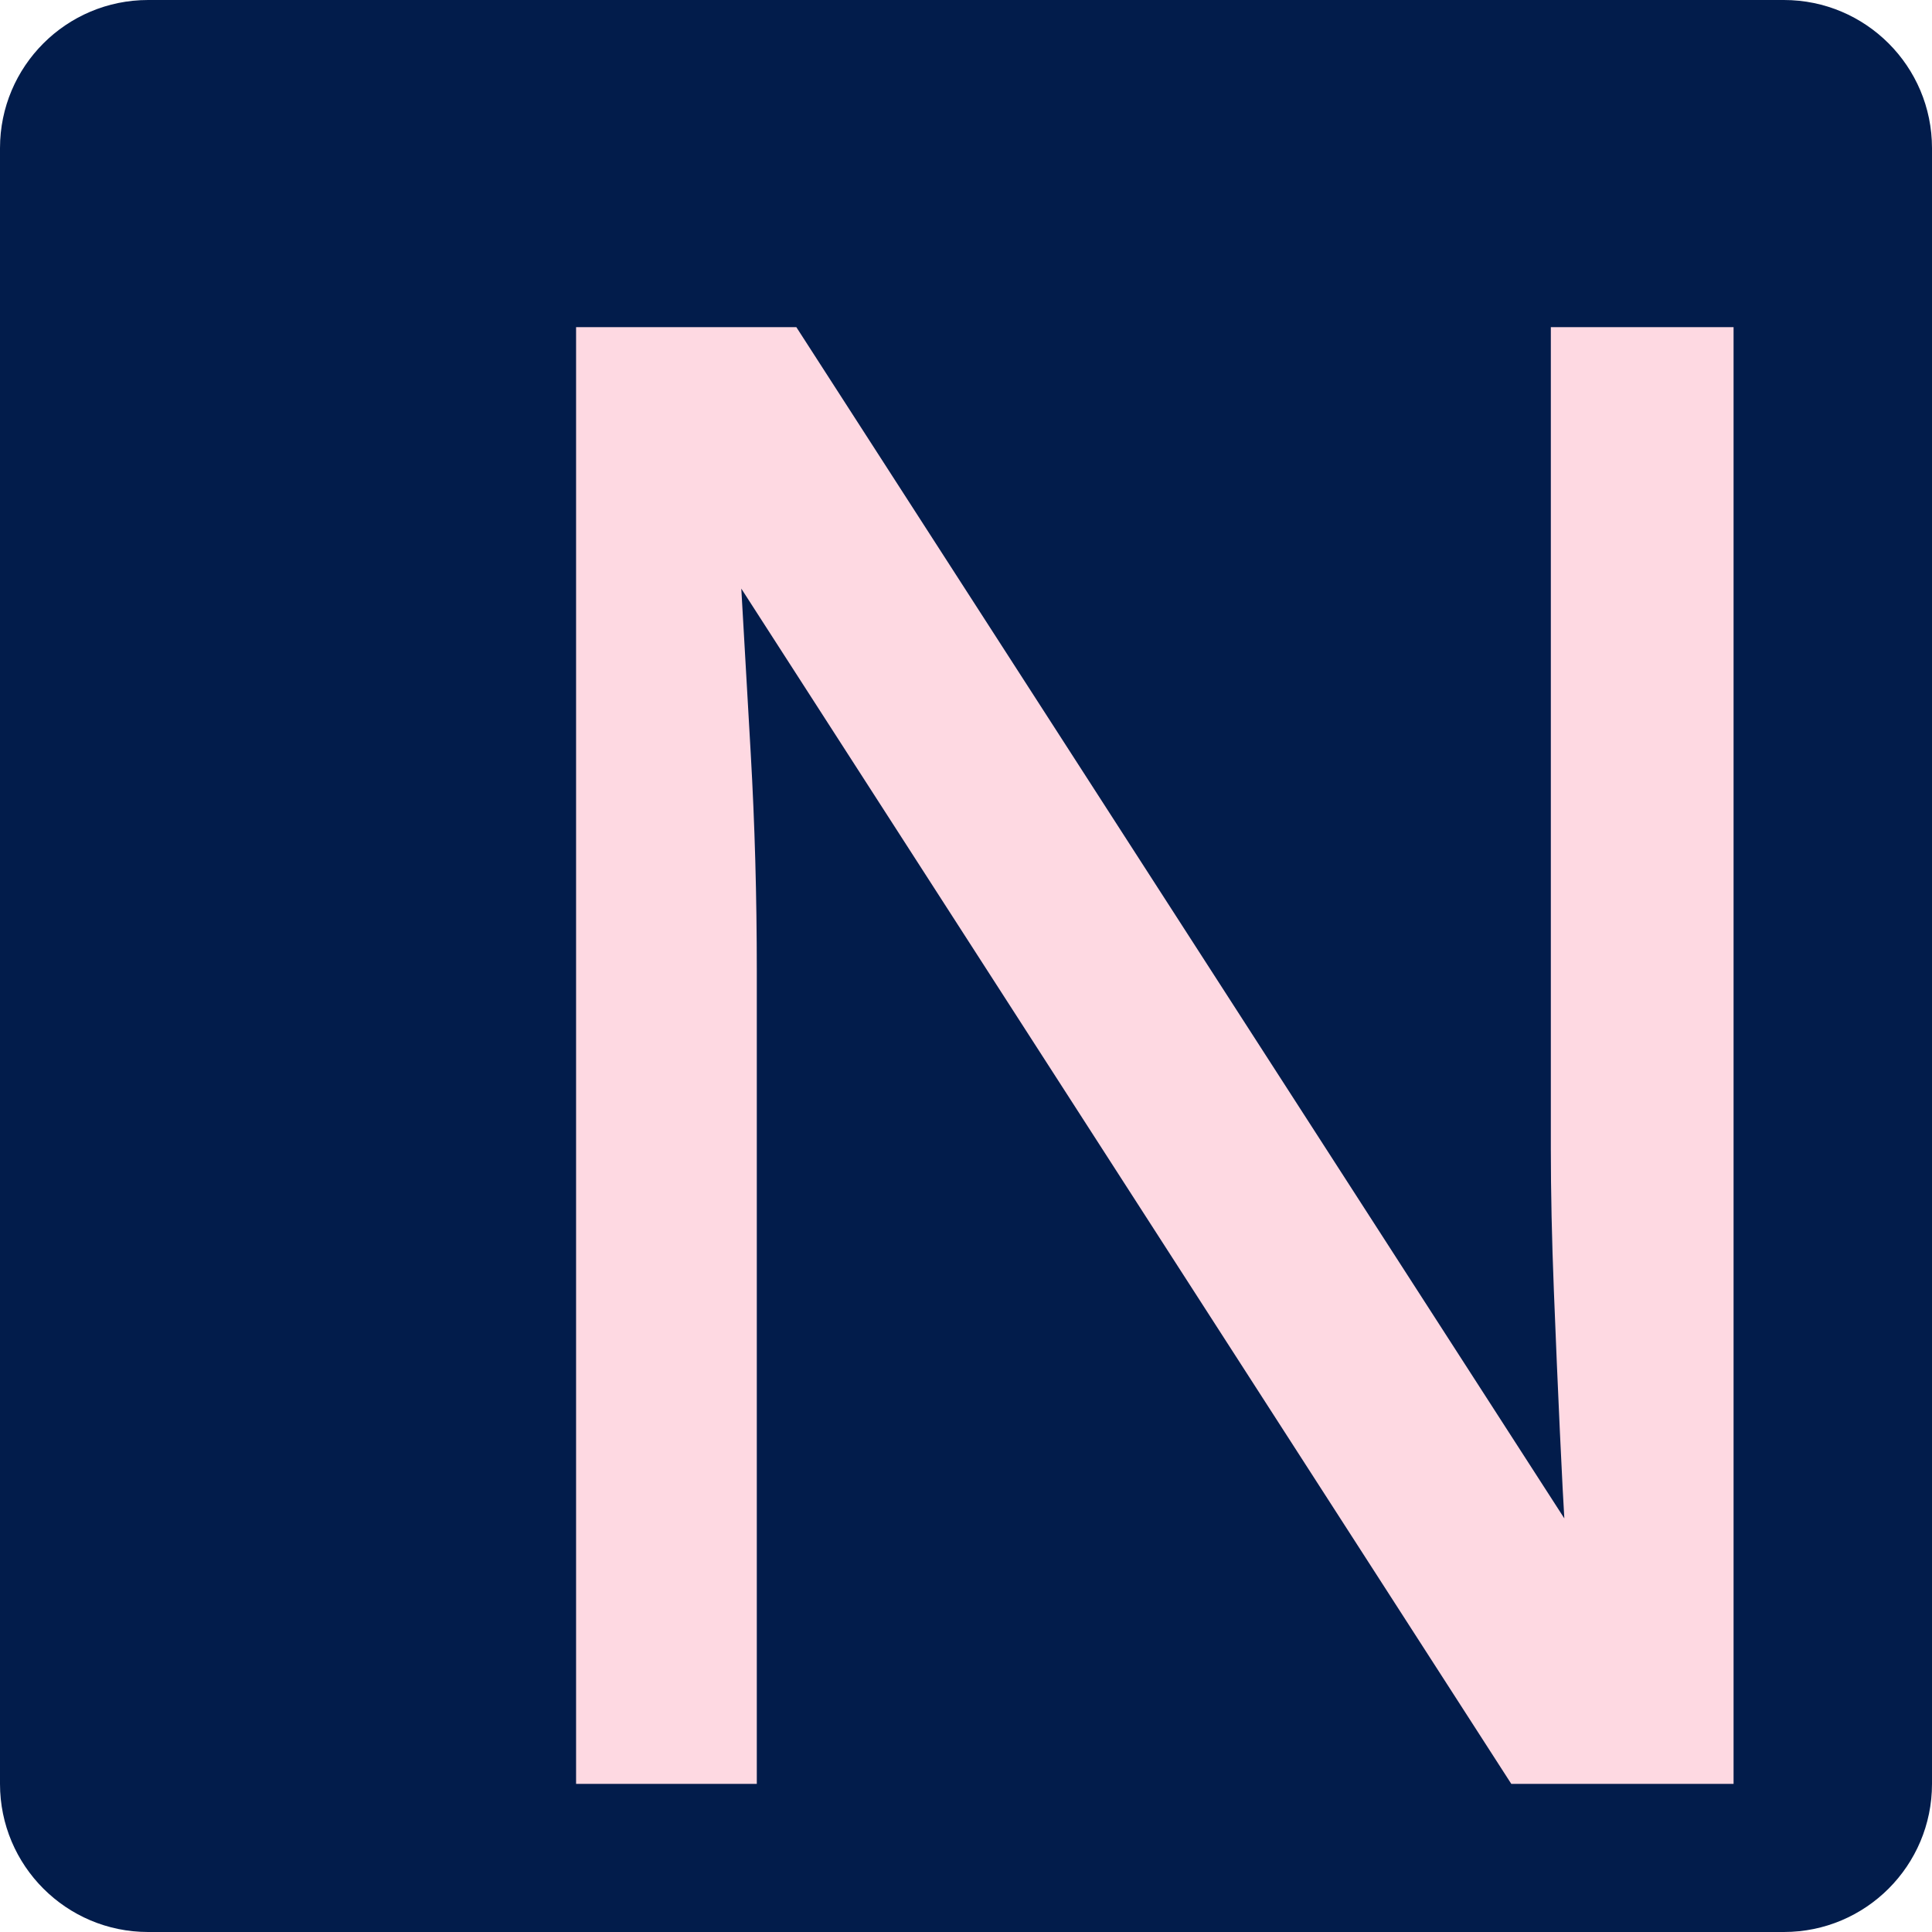
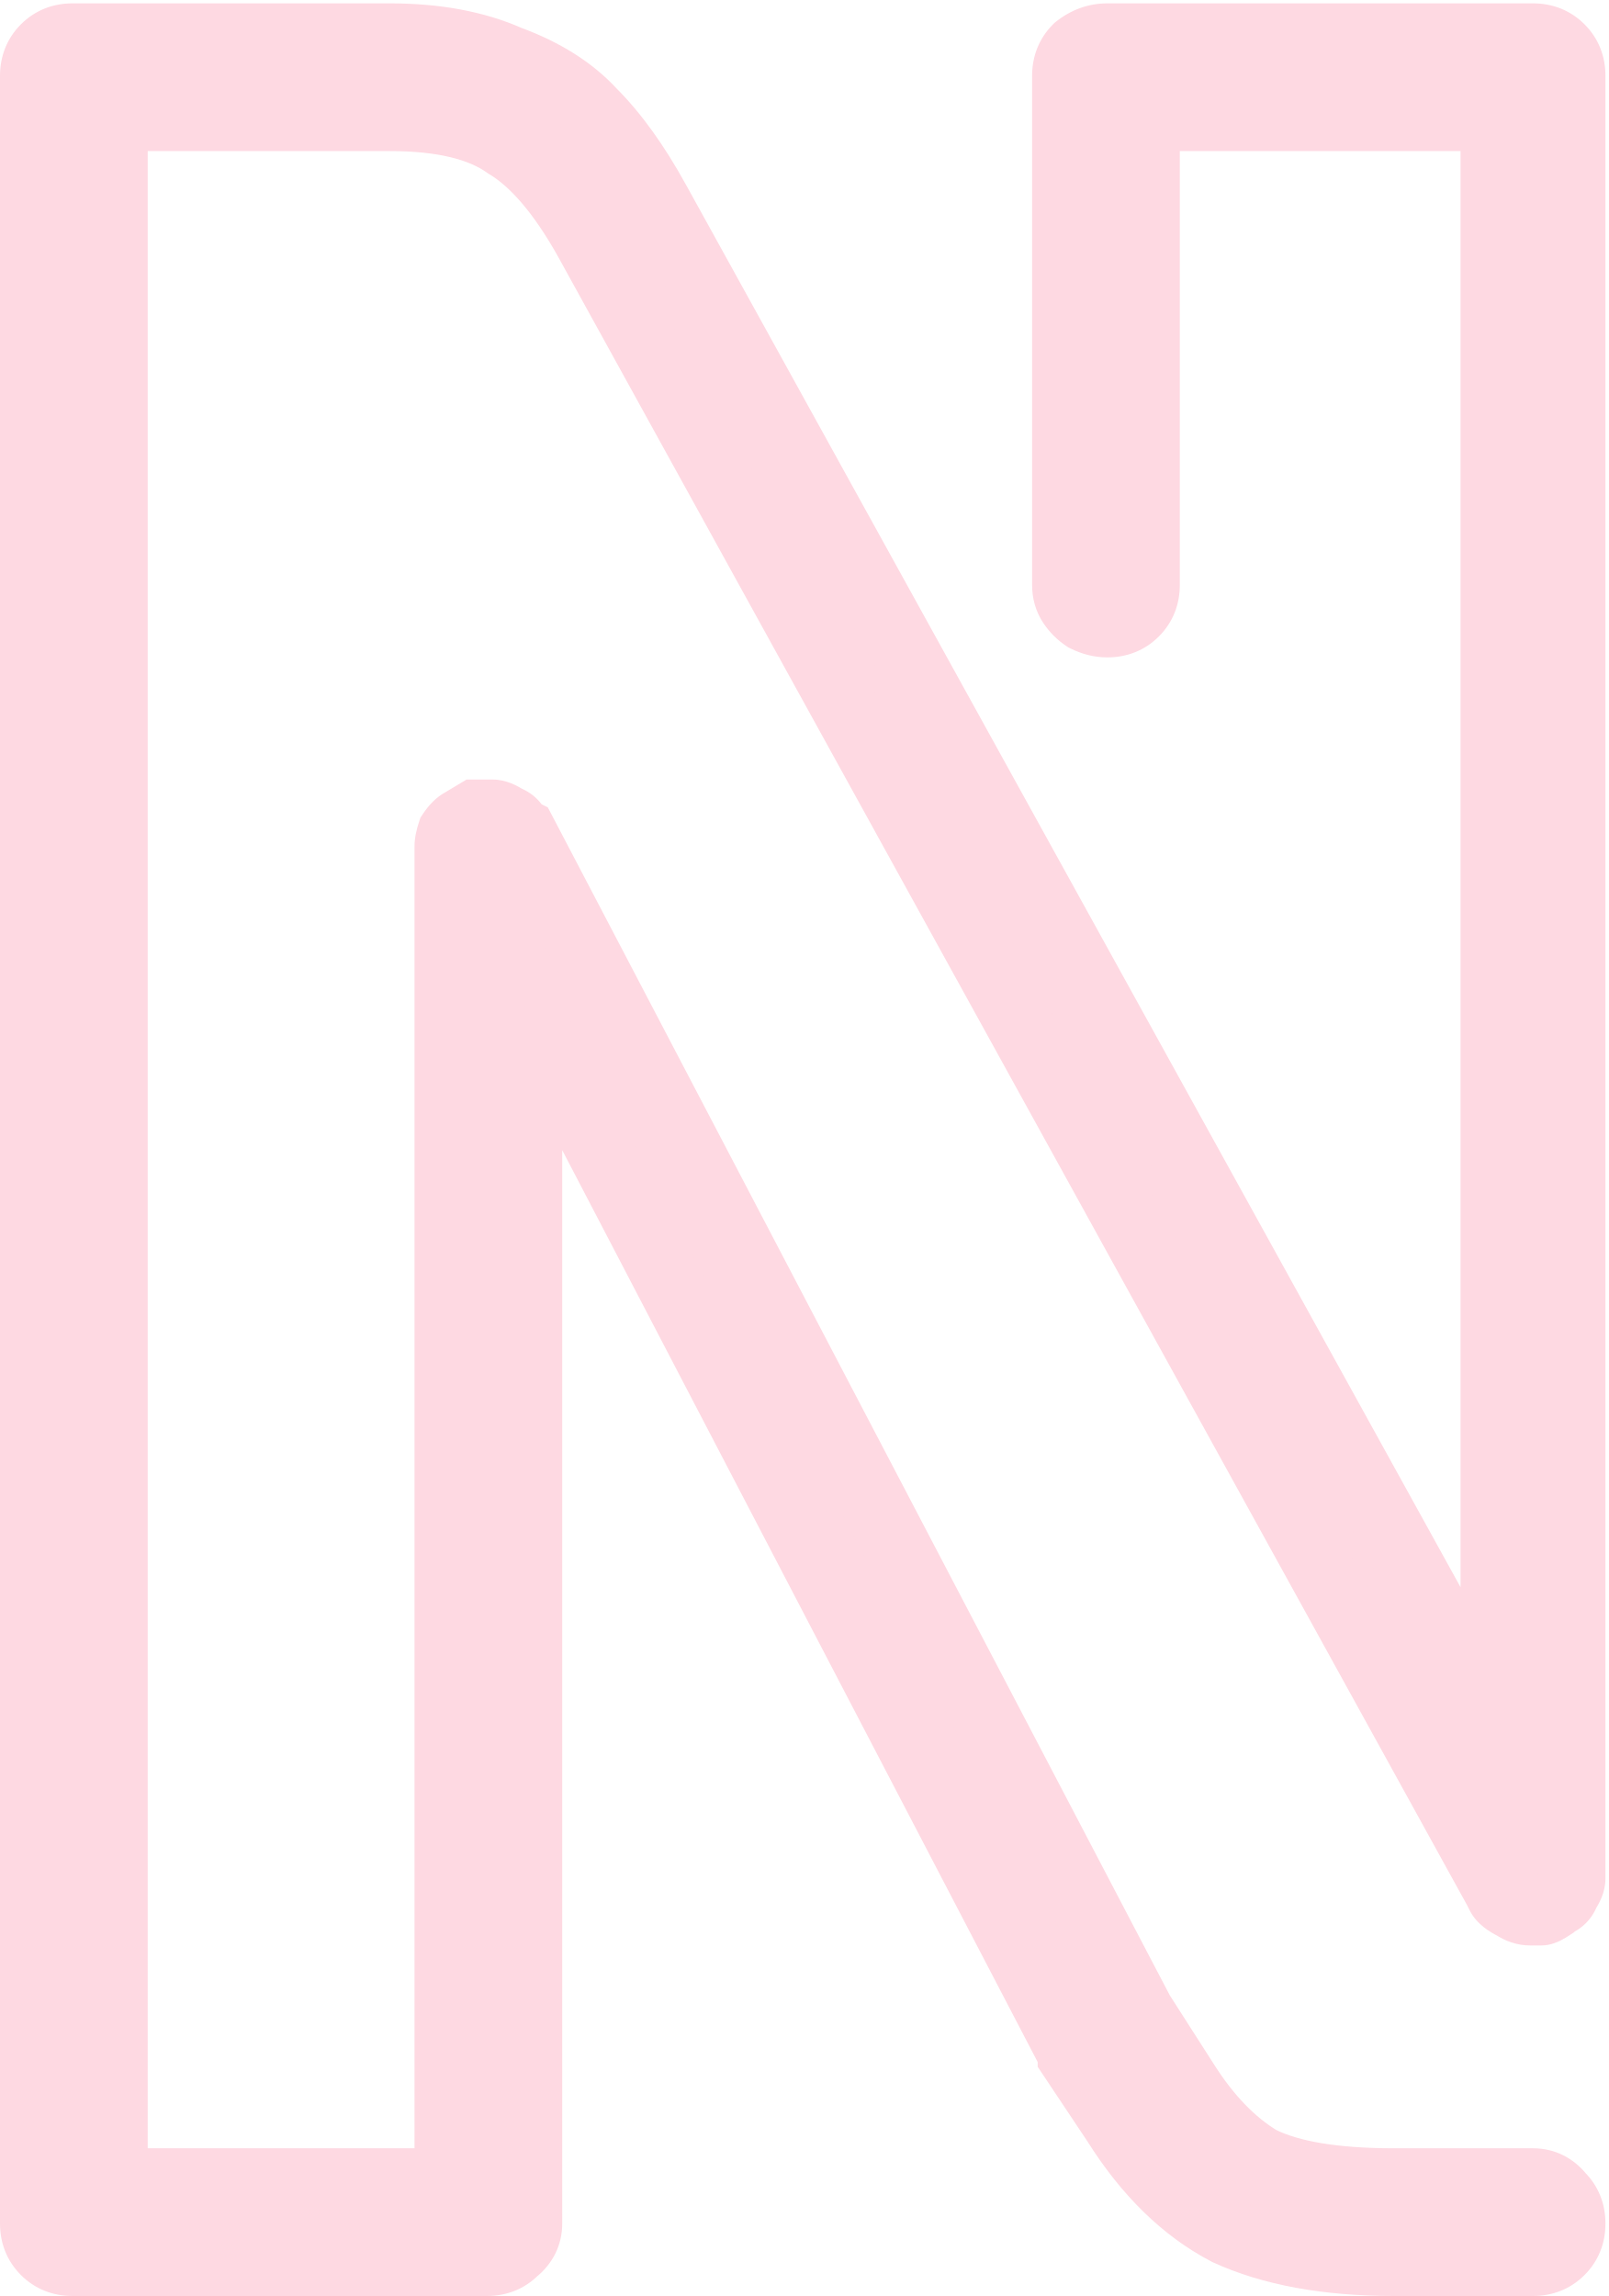
- <svg xmlns="http://www.w3.org/2000/svg" width="300px" height="300px" viewBox="0 0 300 300" version="1.1">
-   <defs />
-   <g id="Page-1" stroke="none" stroke-width="1" fill="none" fill-rule="evenodd">
-     <g id="Artboard">
-       <g id="Group" transform="translate(0, -42)">
-         <rect id="Rectangle" fill="#021C4B" x="0" y="42" width="300" height="300" rx="23" />
-         <text id="N" stroke="#FED9E2" stroke-width="2" font-family="Neoneon" font-size="314" font-weight="normal" letter-spacing="2.975" fill="#FED9E2">
-           <tspan x="60" y="318">N</tspan>
-         </text>
-       </g>
-     </g>
-   </g>
+ <svg xmlns="http://www.w3.org/2000/svg" width="96" height="137" viewBox="0 0 96 137" fill="none">
+   <path d="M23.248 7.014H6.814V130.186H26.734V51.004V50.506C26.734 50.285 26.789 50.008 26.9 49.676C27.121 49.344 27.343 49.123 27.564 49.012C28.117 48.68 28.394 48.514 28.394 48.514H29.39C29.611 48.514 29.888 48.625 30.22 48.846C30.552 48.957 30.773 49.178 30.884 49.51L31.216 49.676L68.068 120.06L70.724 124.21C72.052 126.313 73.546 127.862 75.206 128.858C76.977 129.743 79.633 130.186 83.174 130.186H91.474C92.138 130.186 92.691 130.463 93.134 131.016C93.577 131.459 93.798 132.012 93.798 132.676C93.798 133.34 93.577 133.893 93.134 134.336C92.691 134.779 92.138 135 91.474 135H83.174C79.19 135 75.87 134.391 73.214 133.174C70.669 131.846 68.455 129.688 66.574 126.7L63.918 122.716V122.55L31.548 60.466V132.676C31.548 133.34 31.271 133.893 30.718 134.336C30.275 134.779 29.722 135 29.058 135H4.324C3.66 135 3.107 134.779 2.664 134.336C2.221 133.893 2 133.34 2 132.676V4.524C2 3.86 2.221 3.307 2.664 2.864C3.107 2.421 3.66 2.2 4.324 2.2H23.248C26.015 2.2 28.394 2.643 30.386 3.528C32.489 4.303 34.149 5.354 35.366 6.682C36.694 8.01 37.967 9.781 39.184 11.994L89.15 102.464V7.014H68.4V34.902C68.4 35.566 68.179 36.119 67.736 36.562C67.293 37.005 66.74 37.226 66.076 37.226C65.633 37.226 65.191 37.115 64.748 36.894C64.416 36.673 64.139 36.396 63.918 36.064C63.697 35.732 63.586 35.345 63.586 34.902V4.524C63.586 3.86 63.807 3.307 64.25 2.864C64.803 2.421 65.412 2.2 66.076 2.2H91.474C92.138 2.2 92.691 2.421 93.134 2.864C93.577 3.307 93.798 3.86 93.798 4.524V111.594V112.092C93.798 112.313 93.687 112.59 93.466 112.922C93.355 113.254 93.134 113.475 92.802 113.586C92.802 113.586 92.747 113.641 92.636 113.752C92.304 113.973 92.083 114.084 91.972 114.084H91.308C90.976 114.084 90.644 113.973 90.312 113.752C89.869 113.531 89.593 113.309 89.482 113.088L89.316 112.756L35.034 14.318C33.485 11.551 31.88 9.67 30.22 8.674C28.671 7.567 26.347 7.014 23.248 7.014Z" fill="#FED9E2" />
+   <path d="M6.814 7.014V5.014H4.814V7.014H6.814ZM6.814 130.186H4.814V132.186H6.814V130.186ZM26.734 130.186V132.186H28.734V130.186H26.734ZM26.9 49.676L25.236 48.567L25.087 48.789L25.003 49.044L26.9 49.676ZM27.564 49.012L28.458 50.801L28.527 50.767L28.593 50.727L27.564 49.012ZM28.394 48.514V46.514H27.84L27.365 46.799L28.394 48.514ZM30.22 48.846L29.111 50.51L29.333 50.659L29.587 50.743L30.22 48.846ZM30.884 49.51L28.987 50.142L29.249 50.928L29.989 51.299L30.884 49.51ZM31.216 49.676L32.988 48.748L32.688 48.176L32.111 47.887L31.216 49.676ZM68.068 120.06L66.296 120.988L66.337 121.065L66.383 121.138L68.068 120.06ZM70.724 124.21L72.415 123.142L72.409 123.132L70.724 124.21ZM75.206 128.858L74.177 130.573L74.243 130.613L74.312 130.647L75.206 128.858ZM93.134 131.016L91.572 132.265L91.641 132.352L91.72 132.43L93.134 131.016ZM73.214 133.174L72.289 134.947L72.334 134.971L72.381 134.992L73.214 133.174ZM66.574 126.7L68.266 125.634L68.253 125.612L68.238 125.591L66.574 126.7ZM63.918 122.716H61.918V123.322L62.254 123.825L63.918 122.716ZM63.918 122.55H65.918V122.06L65.691 121.625L63.918 122.55ZM31.548 60.466L33.321 59.541L29.548 60.466H31.548ZM30.718 134.336L29.469 132.774L29.382 132.843L29.304 132.922L30.718 134.336ZM2.664 2.864L1.25 1.45L1.25 1.45L2.664 2.864ZM30.386 3.528L29.574 5.356L29.633 5.382L29.695 5.405L30.386 3.528ZM35.366 6.682L33.892 8.033L33.921 8.065L33.952 8.096L35.366 6.682ZM39.184 11.994L37.432 12.958L37.433 12.961L39.184 11.994ZM89.15 102.464L87.399 103.431L91.15 102.464H89.15ZM89.15 7.014H91.15V5.014H89.15V7.014ZM68.4 7.014V5.014H66.4V7.014H68.4ZM67.736 36.562L66.322 35.148L66.322 35.148L67.736 36.562ZM64.748 36.894L63.639 38.558L63.742 38.627L63.854 38.683L64.748 36.894ZM63.918 36.064L62.254 37.173L62.254 37.173L63.918 36.064ZM64.25 2.864L63.001 1.302L62.914 1.371L62.836 1.45L64.25 2.864ZM93.134 2.864L94.548 1.45L94.548 1.45L93.134 2.864ZM93.466 112.922L91.802 111.813L91.653 112.035L91.569 112.29L93.466 112.922ZM92.802 113.586L92.169 111.689L91.722 111.838L91.388 112.172L92.802 113.586ZM92.636 113.752L93.745 115.416L93.91 115.306L94.05 115.166L92.636 113.752ZM90.312 113.752L91.421 112.088L91.318 112.019L91.206 111.963L90.312 113.752ZM89.482 113.088L87.693 113.982L87.693 113.982L89.482 113.088ZM89.316 112.756L91.105 111.862L91.087 111.826L91.067 111.79L89.316 112.756ZM35.034 14.318L36.785 13.352L36.779 13.341L35.034 14.318ZM30.22 8.674L29.058 10.302L29.122 10.348L29.191 10.389L30.22 8.674ZM23.248 5.014H6.814V9.014H23.248V5.014ZM4.814 7.014V130.186H8.814V7.014H4.814ZM6.814 132.186H26.734V128.186H6.814V132.186ZM28.734 130.186V51.004H24.734V130.186H28.734ZM28.734 51.004V50.506H24.734V51.004H28.734ZM28.734 50.506C28.734 50.557 28.728 50.567 28.737 50.525C28.745 50.484 28.762 50.414 28.797 50.309L25.003 49.044C24.859 49.475 24.734 49.982 24.734 50.506H28.734ZM28.564 50.785C28.591 50.745 28.613 50.716 28.628 50.697C28.643 50.678 28.649 50.672 28.646 50.675C28.643 50.678 28.628 50.694 28.598 50.716C28.568 50.738 28.522 50.769 28.458 50.801L26.67 47.223C26.002 47.557 25.544 48.104 25.236 48.567L28.564 50.785ZM28.593 50.727C28.598 50.724 28.601 50.722 28.606 50.719C28.612 50.716 28.613 50.715 28.619 50.712C28.62 50.711 28.621 50.71 28.622 50.71C28.623 50.709 28.624 50.708 28.625 50.708C28.626 50.707 28.627 50.706 28.628 50.706C28.629 50.705 28.63 50.705 28.631 50.704C28.633 50.703 28.634 50.703 28.635 50.702C28.636 50.701 28.637 50.701 28.638 50.7C28.639 50.7 28.64 50.699 28.641 50.698C28.642 50.698 28.643 50.697 28.644 50.696C28.645 50.696 28.646 50.695 28.647 50.694C28.648 50.694 28.649 50.693 28.65 50.693C28.655 50.69 28.652 50.692 28.657 50.689C28.662 50.685 28.663 50.685 28.669 50.681C28.687 50.67 28.675 50.678 28.694 50.667C28.711 50.656 28.772 50.619 28.788 50.61C28.896 50.545 28.856 50.569 28.956 50.509C29.101 50.422 29.105 50.42 29.215 50.353C29.222 50.35 29.235 50.342 29.241 50.338C29.246 50.335 29.26 50.327 29.264 50.324C29.273 50.319 29.299 50.303 29.306 50.299C29.322 50.29 29.364 50.264 29.371 50.26C29.378 50.256 29.378 50.256 29.383 50.253C29.386 50.251 29.386 50.251 29.389 50.249C29.39 50.249 29.39 50.249 29.391 50.248C29.392 50.248 29.393 50.247 29.394 50.246C29.402 50.241 29.395 50.246 29.403 50.241C29.407 50.239 29.407 50.239 29.41 50.237C29.415 50.234 29.417 50.233 29.42 50.231C29.421 50.23 29.421 50.23 29.422 50.23C29.422 50.229 29.422 50.229 29.422 50.229C29.422 50.229 29.422 50.229 29.422 50.229C29.422 50.229 29.422 50.229 29.422 50.229C29.422 50.229 29.422 50.229 29.422 50.229C29.423 50.229 29.423 50.229 29.423 50.229C29.423 50.229 29.423 50.229 29.423 50.229C29.423 50.229 29.423 50.229 29.423 50.229C29.423 50.229 29.423 50.229 29.423 50.229C29.423 50.229 29.423 50.229 28.394 48.514C27.365 46.799 27.365 46.799 27.365 46.799C27.365 46.799 27.365 46.799 27.365 46.799C27.365 46.799 27.365 46.799 27.365 46.799C27.365 46.799 27.365 46.799 27.365 46.799C27.365 46.799 27.365 46.799 27.365 46.799C27.365 46.799 27.365 46.799 27.365 46.799C27.365 46.799 27.365 46.799 27.365 46.799C27.365 46.799 27.365 46.799 27.365 46.799C27.365 46.799 27.364 46.799 27.364 46.8C27.364 46.8 27.364 46.8 27.363 46.8C27.362 46.801 27.363 46.8 27.362 46.801C27.361 46.802 27.359 46.802 27.358 46.803C27.357 46.804 27.354 46.806 27.352 46.807C27.342 46.813 27.332 46.819 27.313 46.83C27.269 46.856 27.236 46.877 27.157 46.923C27.134 46.937 27.073 46.974 27.041 46.993C27.04 46.994 26.976 47.032 26.973 47.034C26.956 47.044 26.917 47.068 26.898 47.079C26.85 47.108 26.618 47.247 26.535 47.297L28.593 50.727ZM28.394 50.514H29.39V46.514H28.394V50.514ZM29.39 50.514C29.175 50.514 29.042 50.462 29.021 50.454C28.996 50.444 29.024 50.452 29.111 50.51L31.329 47.182C30.898 46.894 30.212 46.514 29.39 46.514V50.514ZM29.587 50.743C29.494 50.712 29.354 50.643 29.221 50.509C29.087 50.376 29.018 50.236 28.987 50.142L32.781 48.877C32.472 47.948 31.782 47.258 30.852 46.949L29.587 50.743ZM29.989 51.299L30.322 51.465L32.111 47.887L31.779 47.721L29.989 51.299ZM29.444 50.604L66.296 120.988L69.84 119.132L32.988 48.748L29.444 50.604ZM66.383 121.138L69.04 125.288L72.409 123.132L69.752 118.982L66.383 121.138ZM69.033 125.278C70.482 127.572 72.183 129.377 74.177 130.573L76.235 127.143C74.909 126.347 73.622 125.053 72.415 123.142L69.033 125.278ZM74.312 130.647C76.5 131.741 79.531 132.186 83.174 132.186V128.186C79.735 128.186 77.453 127.746 76.1 127.069L74.312 130.647ZM83.174 132.186H91.474V128.186H83.174V132.186ZM91.474 132.186C91.5 132.186 91.51 132.189 91.508 132.188C91.505 132.188 91.499 132.186 91.493 132.182C91.487 132.179 91.489 132.18 91.501 132.189C91.513 132.2 91.538 132.222 91.572 132.265L94.696 129.767C93.903 128.776 92.791 128.186 91.474 128.186V132.186ZM91.72 132.43C91.759 132.47 91.77 132.493 91.775 132.506C91.781 132.521 91.798 132.569 91.798 132.676H95.798C95.798 131.517 95.391 130.444 94.548 129.602L91.72 132.43ZM91.798 132.676C91.798 132.783 91.781 132.831 91.775 132.846C91.77 132.859 91.759 132.882 91.72 132.922L94.548 135.75C95.391 134.908 95.798 133.835 95.798 132.676H91.798ZM91.72 132.922C91.68 132.961 91.657 132.972 91.644 132.977C91.629 132.983 91.581 133 91.474 133V137C92.633 137 93.706 136.592 94.548 135.75L91.72 132.922ZM91.474 133H83.174V137H91.474V133ZM83.174 133C79.379 133 76.365 132.418 74.047 131.356L72.381 134.992C75.375 136.365 79.001 137 83.174 137V133ZM74.139 131.401C71.972 130.27 70.002 128.391 68.266 125.634L64.882 127.766C66.908 130.985 69.365 133.422 72.289 134.947L74.139 131.401ZM68.238 125.591L65.582 121.607L62.254 123.825L64.91 127.809L68.238 125.591ZM65.918 122.716V122.55H61.918V122.716H65.918ZM65.691 121.625L33.321 59.541L29.775 61.391L62.145 123.475L65.691 121.625ZM29.548 60.466V132.676H33.548V60.466H29.548ZM29.548 132.676C29.548 132.702 29.545 132.712 29.546 132.71C29.547 132.707 29.549 132.701 29.552 132.695C29.555 132.689 29.554 132.691 29.545 132.703C29.535 132.715 29.512 132.74 29.469 132.774L31.967 135.898C32.959 135.105 33.548 133.993 33.548 132.676H29.548ZM29.304 132.922C29.264 132.961 29.241 132.972 29.228 132.977C29.213 132.983 29.165 133 29.058 133V137C30.217 137 31.29 136.592 32.132 135.75L29.304 132.922ZM29.058 133H4.324V137H29.058V133ZM4.324 133C4.217 133 4.169 132.983 4.154 132.977C4.141 132.972 4.118 132.961 4.078 132.922L1.25 135.75C2.092 136.592 3.165 137 4.324 137V133ZM4.078 132.922C4.039 132.882 4.028 132.859 4.023 132.846C4.017 132.831 4 132.783 4 132.676H0C0 133.835 0.408 134.908 1.25 135.75L4.078 132.922ZM4 132.676V4.524H0V132.676H4ZM4 4.524C4 4.417 4.017 4.369 4.023 4.354C4.028 4.341 4.039 4.318 4.078 4.278L1.25 1.45C0.408 2.292 0 3.365 0 4.524H4ZM4.078 4.278C4.118 4.239 4.141 4.228 4.154 4.223C4.169 4.217 4.217 4.2 4.324 4.2V0.2C3.165 0.2 2.092 0.608 1.25 1.45L4.078 4.278ZM4.324 4.2H23.248V0.2H4.324V4.2ZM23.248 4.2C25.808 4.2 27.896 4.61 29.574 5.356L31.198 1.7C28.892 0.675 26.222 0.2 23.248 0.2V4.2ZM29.695 5.405C31.57 6.096 32.936 6.991 33.892 8.033L36.84 5.331C35.361 3.717 33.408 2.51 31.077 1.651L29.695 5.405ZM33.952 8.096C35.109 9.254 36.276 10.857 37.432 12.958L40.936 11.03C39.657 8.704 38.279 6.766 36.78 5.268L33.952 8.096ZM37.433 12.961L87.399 103.431L90.901 101.497L40.935 11.027L37.433 12.961ZM91.15 102.464V7.014H87.15V102.464H91.15ZM89.15 5.014H68.4V9.014H89.15V5.014ZM66.4 7.014V34.902H70.4V7.014H66.4ZM66.4 34.902C66.4 35.009 66.383 35.057 66.377 35.072C66.372 35.085 66.361 35.108 66.322 35.148L69.15 37.976C69.993 37.134 70.4 36.061 70.4 34.902H66.4ZM66.322 35.148C66.282 35.187 66.259 35.198 66.246 35.203C66.231 35.209 66.183 35.226 66.076 35.226V39.226C67.235 39.226 68.308 38.819 69.15 37.976L66.322 35.148ZM66.076 35.226C65.979 35.226 65.841 35.204 65.642 35.105L63.854 38.683C64.541 39.026 65.288 39.226 66.076 39.226V35.226ZM65.857 35.23C65.745 35.155 65.657 35.067 65.582 34.955L62.254 37.173C62.622 37.725 63.087 38.19 63.639 38.558L65.857 35.23ZM65.582 34.955C65.584 34.957 65.586 34.962 65.589 34.967C65.59 34.969 65.591 34.971 65.591 34.972C65.591 34.973 65.592 34.974 65.592 34.974C65.592 34.975 65.592 34.975 65.592 34.975C65.592 34.975 65.592 34.975 65.592 34.974C65.592 34.974 65.591 34.973 65.591 34.971C65.591 34.969 65.59 34.965 65.589 34.959C65.588 34.948 65.586 34.929 65.586 34.902H61.586C61.586 35.695 61.79 36.477 62.254 37.173L65.582 34.955ZM65.586 34.902V4.524H61.586V34.902H65.586ZM65.586 4.524C65.586 4.417 65.603 4.369 65.609 4.354C65.614 4.341 65.625 4.318 65.664 4.278L62.836 1.45C61.993 2.292 61.586 3.365 61.586 4.524H65.586ZM65.499 4.426C65.724 4.246 65.898 4.2 66.076 4.2V0.2C64.926 0.2 63.883 0.596 63.001 1.302L65.499 4.426ZM66.076 4.2H91.474V0.2H66.076V4.2ZM91.474 4.2C91.581 4.2 91.629 4.217 91.644 4.223C91.657 4.228 91.68 4.239 91.72 4.278L94.548 1.45C93.706 0.608 92.633 0.2 91.474 0.2V4.2ZM91.72 4.278C91.759 4.318 91.77 4.341 91.775 4.354C91.781 4.369 91.798 4.417 91.798 4.524H95.798C95.798 3.365 95.391 2.292 94.548 1.45L91.72 4.278ZM91.798 4.524V111.594H95.798V4.524H91.798ZM91.798 111.594V112.092H95.798V111.594H91.798ZM91.798 112.092C91.798 111.877 91.85 111.744 91.858 111.723C91.868 111.698 91.86 111.726 91.802 111.813L95.13 114.031C95.418 113.6 95.798 112.915 95.798 112.092H91.798ZM91.569 112.29C91.6 112.196 91.669 112.056 91.803 111.923C91.936 111.789 92.076 111.72 92.169 111.689L93.434 115.483C94.364 115.174 95.054 114.484 95.363 113.554L91.569 112.29ZM92.802 113.586C91.388 112.172 91.388 112.172 91.388 112.172C91.388 112.172 91.388 112.172 91.388 112.172C91.388 112.172 91.388 112.172 91.388 112.172C91.388 112.172 91.388 112.172 91.388 112.172C91.388 112.172 91.388 112.172 91.388 112.172C91.388 112.172 91.387 112.172 91.387 112.172C91.387 112.173 91.386 112.173 91.385 112.174C91.384 112.175 91.383 112.176 91.382 112.178C91.382 112.178 91.381 112.179 91.381 112.179C91.381 112.179 91.381 112.179 91.38 112.179C91.38 112.179 91.38 112.179 91.38 112.179C91.38 112.179 91.38 112.18 91.38 112.18C91.38 112.18 91.38 112.18 91.38 112.18C91.378 112.181 91.379 112.18 91.377 112.182C91.374 112.186 91.357 112.203 91.346 112.213C91.327 112.233 91.344 112.215 91.323 112.237C91.317 112.242 91.316 112.244 91.309 112.25C91.306 112.253 91.298 112.262 91.294 112.265C91.287 112.272 91.286 112.274 91.278 112.281C91.267 112.293 91.273 112.287 91.261 112.299C91.253 112.307 91.231 112.328 91.222 112.338L94.05 115.166C94.105 115.111 94.075 115.142 94.123 115.094C94.13 115.087 94.175 115.042 94.175 115.042C94.189 115.028 94.181 115.036 94.193 115.024C94.206 115.01 94.194 115.022 94.206 115.011C94.208 115.008 94.209 115.008 94.21 115.006C94.211 115.006 94.211 115.006 94.211 115.005C94.212 115.005 94.212 115.005 94.212 115.004C94.212 115.004 94.212 115.004 94.212 115.004C94.212 115.004 94.212 115.004 94.212 115.004C94.212 115.004 94.212 115.004 94.213 115.004C94.213 115.004 94.213 115.004 94.213 115.004C94.213 115.004 94.213 115.004 94.213 115.004C94.213 115.004 94.213 115.004 94.213 115.004C94.213 115.003 94.213 115.003 94.213 115.003C94.213 115.003 94.213 115.003 94.213 115.003C94.213 115.003 94.213 115.003 94.213 115.003C94.213 115.003 94.213 115.003 94.213 115.003C94.213 115.003 94.213 115.003 94.213 115.003C94.213 115.003 94.213 115.003 94.214 115.003C94.214 115.002 94.214 115.002 94.215 115.002C94.215 115.002 94.216 115.001 94.216 115.001C94.216 115.001 94.216 115.001 94.216 115.001C94.216 115 94.216 115.001 94.216 115C94.216 115 94.216 115 94.216 115C94.216 115 94.216 115 94.216 115C94.216 115 94.216 115 94.216 115C94.216 115 94.216 115 94.216 115C94.216 115 94.216 115 94.216 115C94.216 115 94.216 115 94.216 115C94.216 115 94.216 115 94.216 115C94.216 115 94.216 115 94.216 115C94.216 115 94.216 115 94.216 115C94.216 115 94.216 115 92.802 113.586ZM91.527 112.088C91.464 112.13 91.415 112.16 91.379 112.182C91.341 112.205 91.325 112.213 91.327 112.212C91.328 112.211 91.338 112.206 91.355 112.199C91.372 112.192 91.402 112.18 91.443 112.166C91.483 112.153 91.546 112.134 91.626 112.118C91.705 112.102 91.824 112.084 91.972 112.084V116.084C92.537 116.084 92.989 115.853 93.115 115.79C93.331 115.682 93.547 115.549 93.745 115.416L91.527 112.088ZM91.972 112.084H91.308V116.084H91.972V112.084ZM91.308 112.084C91.368 112.084 91.416 112.095 91.442 112.104C91.467 112.112 91.46 112.113 91.421 112.088L89.203 115.416C89.796 115.812 90.507 116.084 91.308 116.084V112.084ZM91.206 111.963C91.14 111.93 91.092 111.903 91.059 111.883C91.026 111.862 91.016 111.854 91.022 111.858C91.027 111.862 91.058 111.887 91.101 111.937C91.145 111.987 91.21 112.071 91.271 112.194L87.693 113.982C88.113 114.822 88.912 115.288 89.418 115.541L91.206 111.963ZM91.271 112.194L91.105 111.862L87.527 113.65L87.693 113.982L91.271 112.194ZM91.067 111.79L36.785 13.352L33.283 15.284L87.565 113.722L91.067 111.79ZM36.779 13.341C35.156 10.443 33.341 8.214 31.249 6.959L29.191 10.389C30.419 11.126 31.813 12.659 33.289 15.295L36.779 13.341ZM31.383 7.047C29.341 5.588 26.524 5.014 23.248 5.014V9.014C26.169 9.014 28 9.546 29.058 10.302L31.383 7.047Z" fill="#FED9E2" />
</svg>
